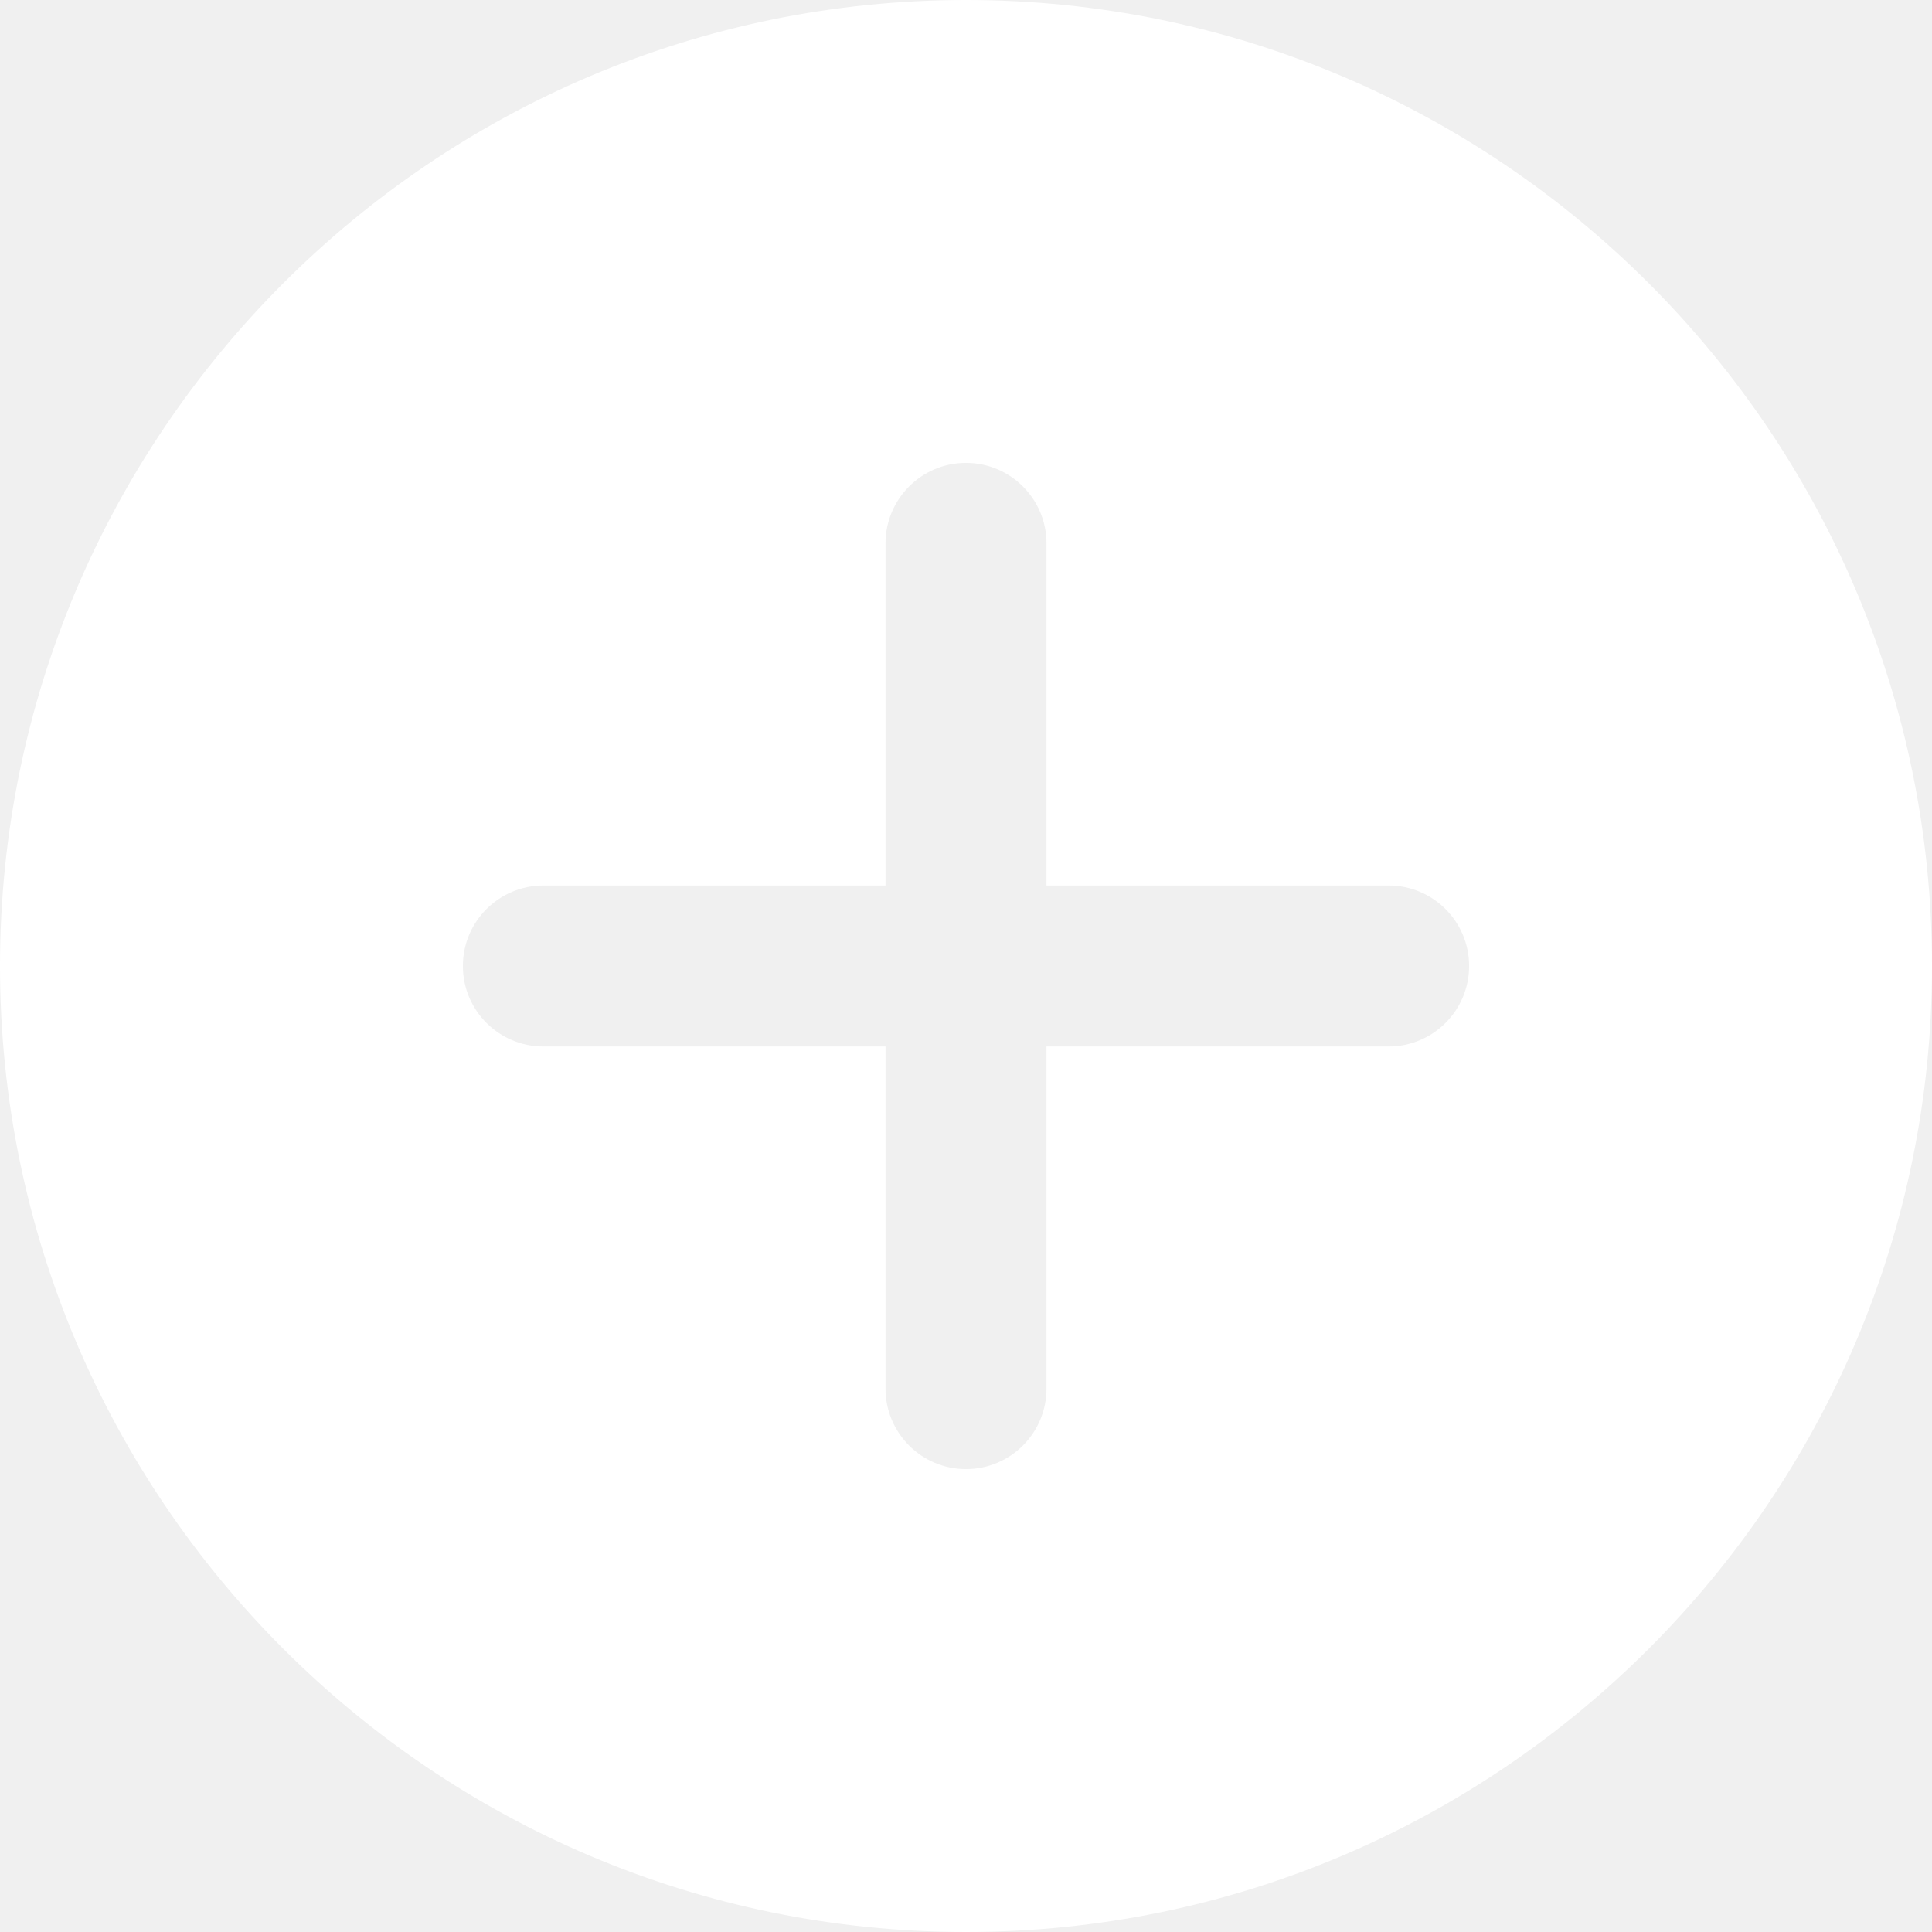
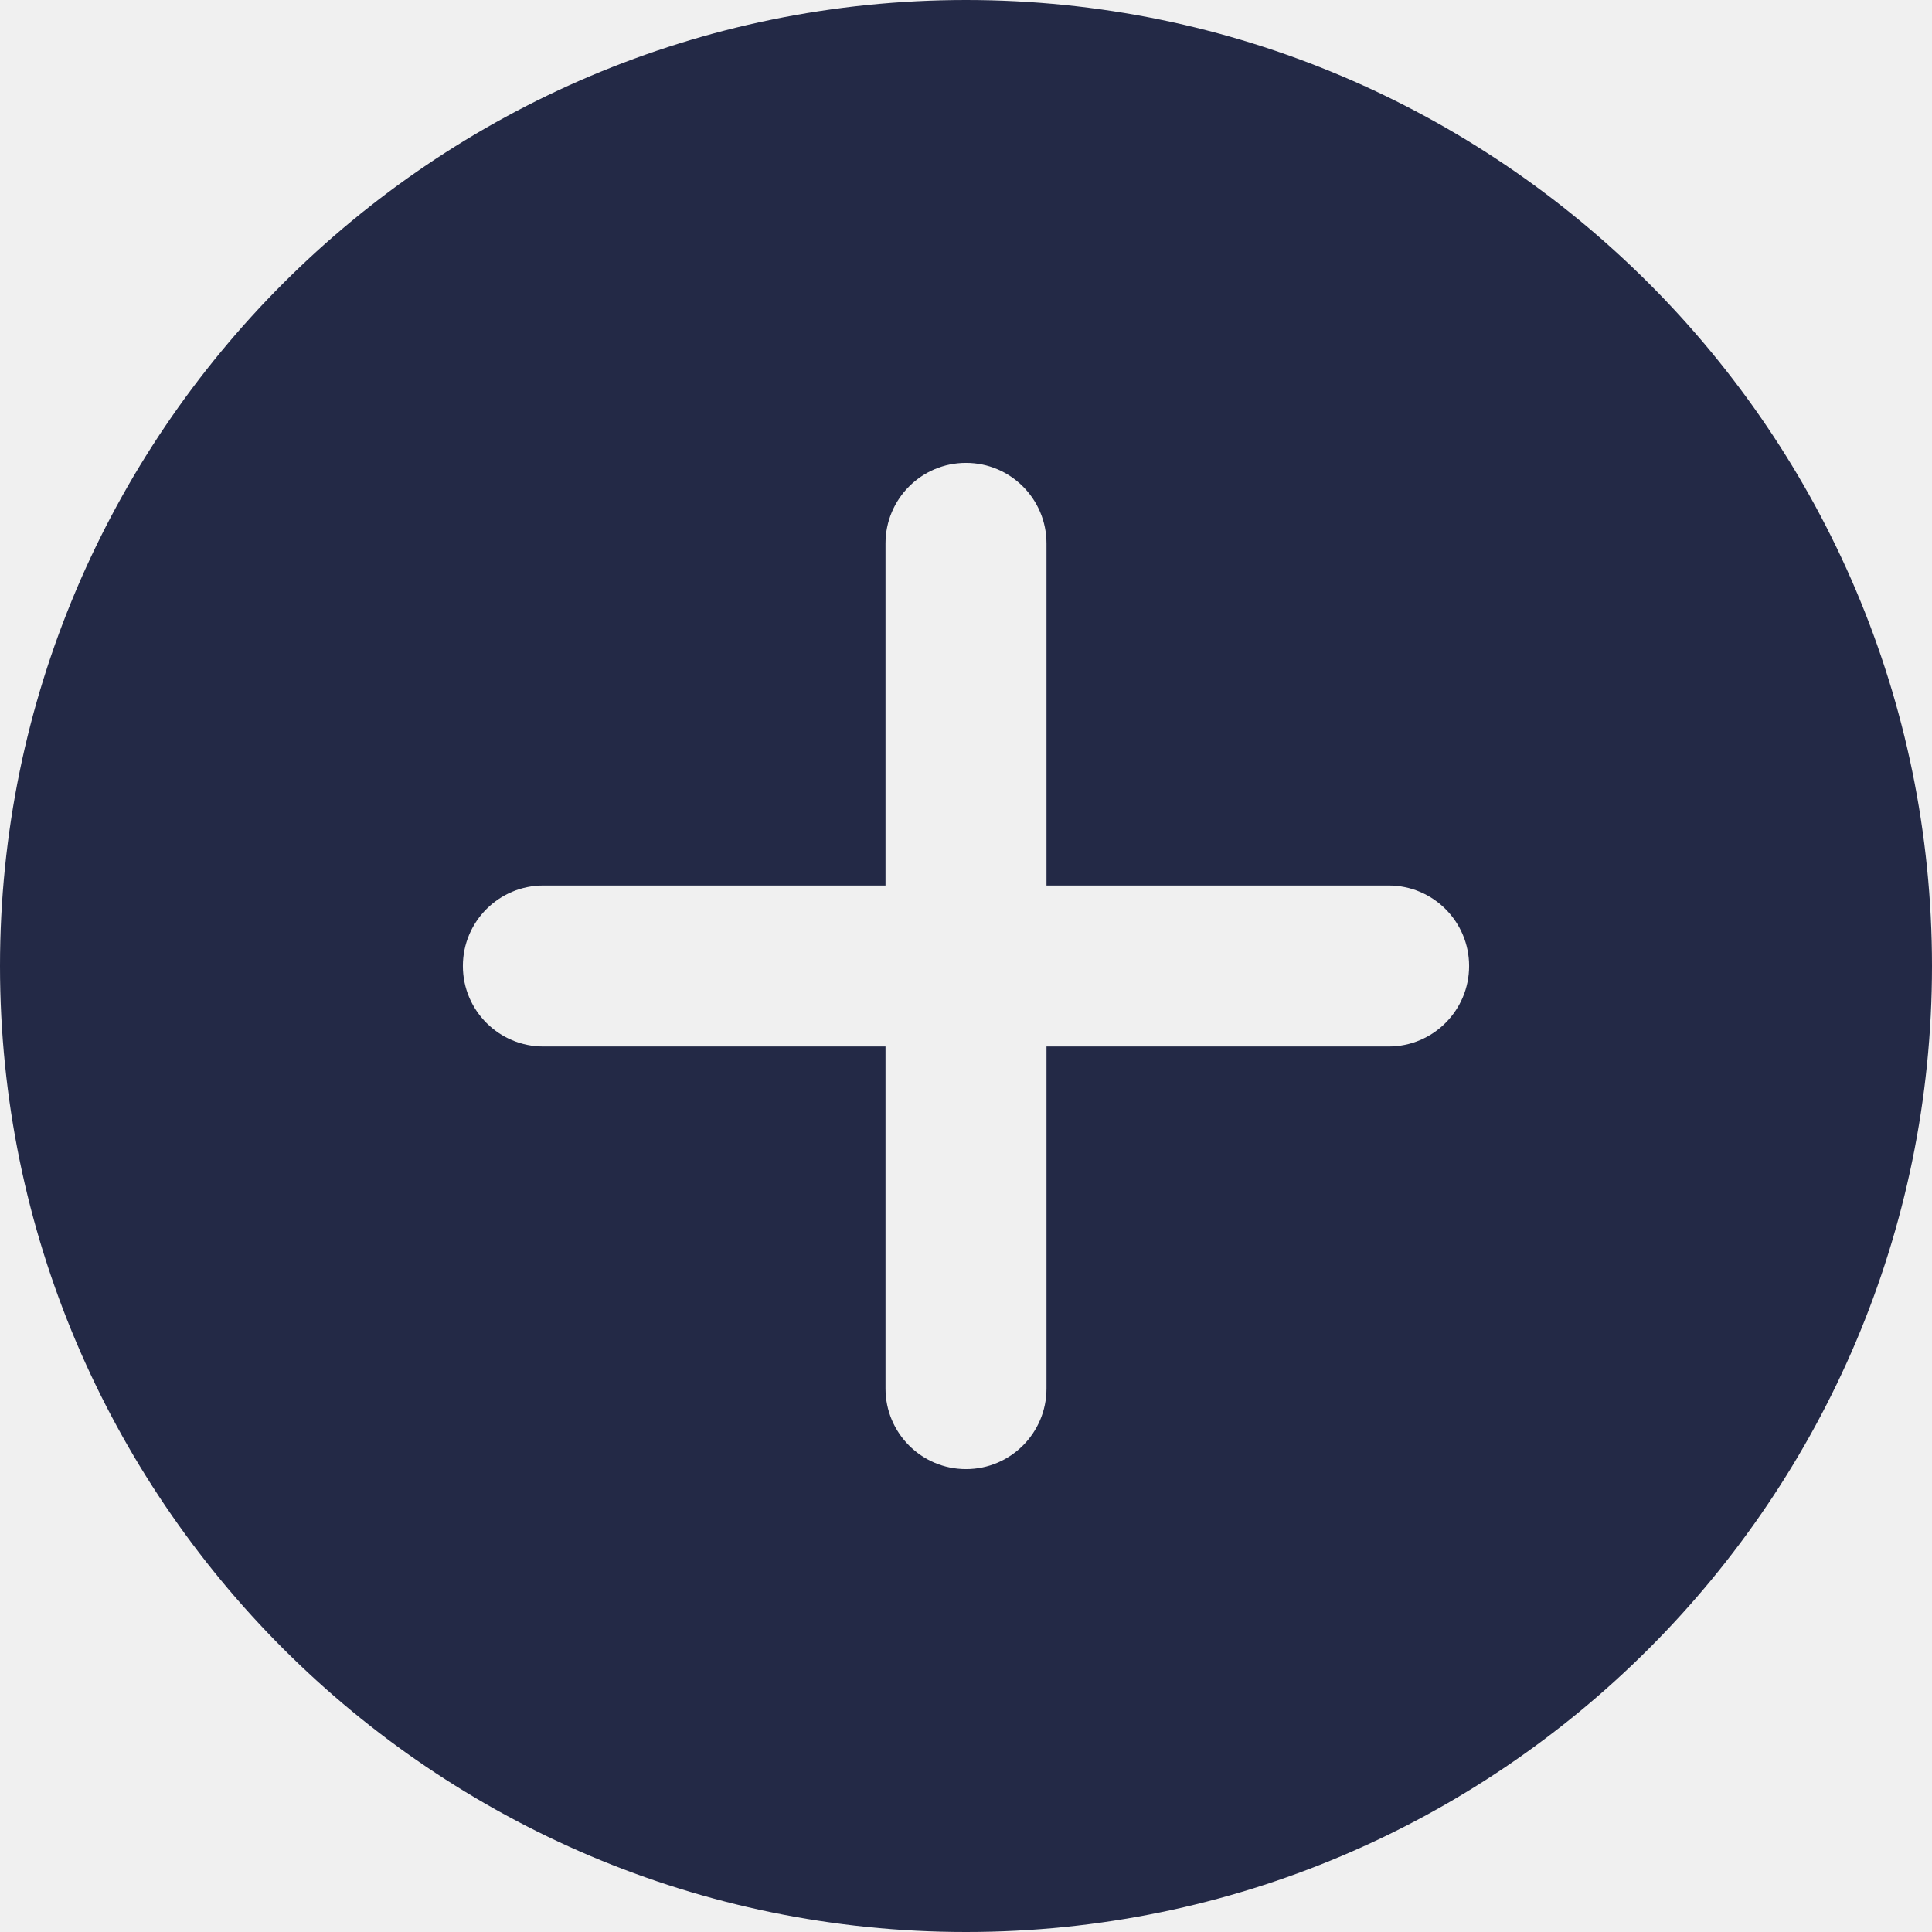
- <svg xmlns="http://www.w3.org/2000/svg" height="512px" viewBox="0 0 512 512" width="512px">
-   <g>
-     <path d="m256 0c-141.164 0-256 114.836-256 256s114.836 256 256 256 256-114.836 256-256-114.836-256-256-256zm112 277.332h-90.668v90.668c0 11.777-9.555 21.332-21.332 21.332s-21.332-9.555-21.332-21.332v-90.668h-90.668c-11.777 0-21.332-9.555-21.332-21.332s9.555-21.332 21.332-21.332h90.668v-90.668c0-11.777 9.555-21.332 21.332-21.332s21.332 9.555 21.332 21.332v90.668h90.668c11.777 0 21.332 9.555 21.332 21.332s-9.555 21.332-21.332 21.332zm0 0" data-original="#000000" class="active-path" data-old_color="#000000" fill="#FFFFFF" />
-   </g>
+ <svg xmlns="http://www.w3.org/2000/svg" width="512" height="512" viewBox="0 0 512 512" fill="none">
+   <path d="M256 0C114.836 0 0 114.836 0 256C0 397.164 114.836 512 256 512C397.164 512 512 397.164 512 256C512 114.836 397.164 0 256 0ZM368 277.332H277.332V368C277.332 379.777 267.777 389.332 256 389.332C244.223 389.332 234.668 379.777 234.668 368V277.332H144C132.223 277.332 122.668 267.777 122.668 256C122.668 244.223 132.223 234.668 144 234.668H234.668V144C234.668 132.223 244.223 122.668 256 122.668C267.777 122.668 277.332 132.223 277.332 144V234.668H368C379.777 234.668 389.332 244.223 389.332 256C389.332 267.777 379.777 277.332 368 277.332V277.332Z" fill="#232946" />
</svg>
